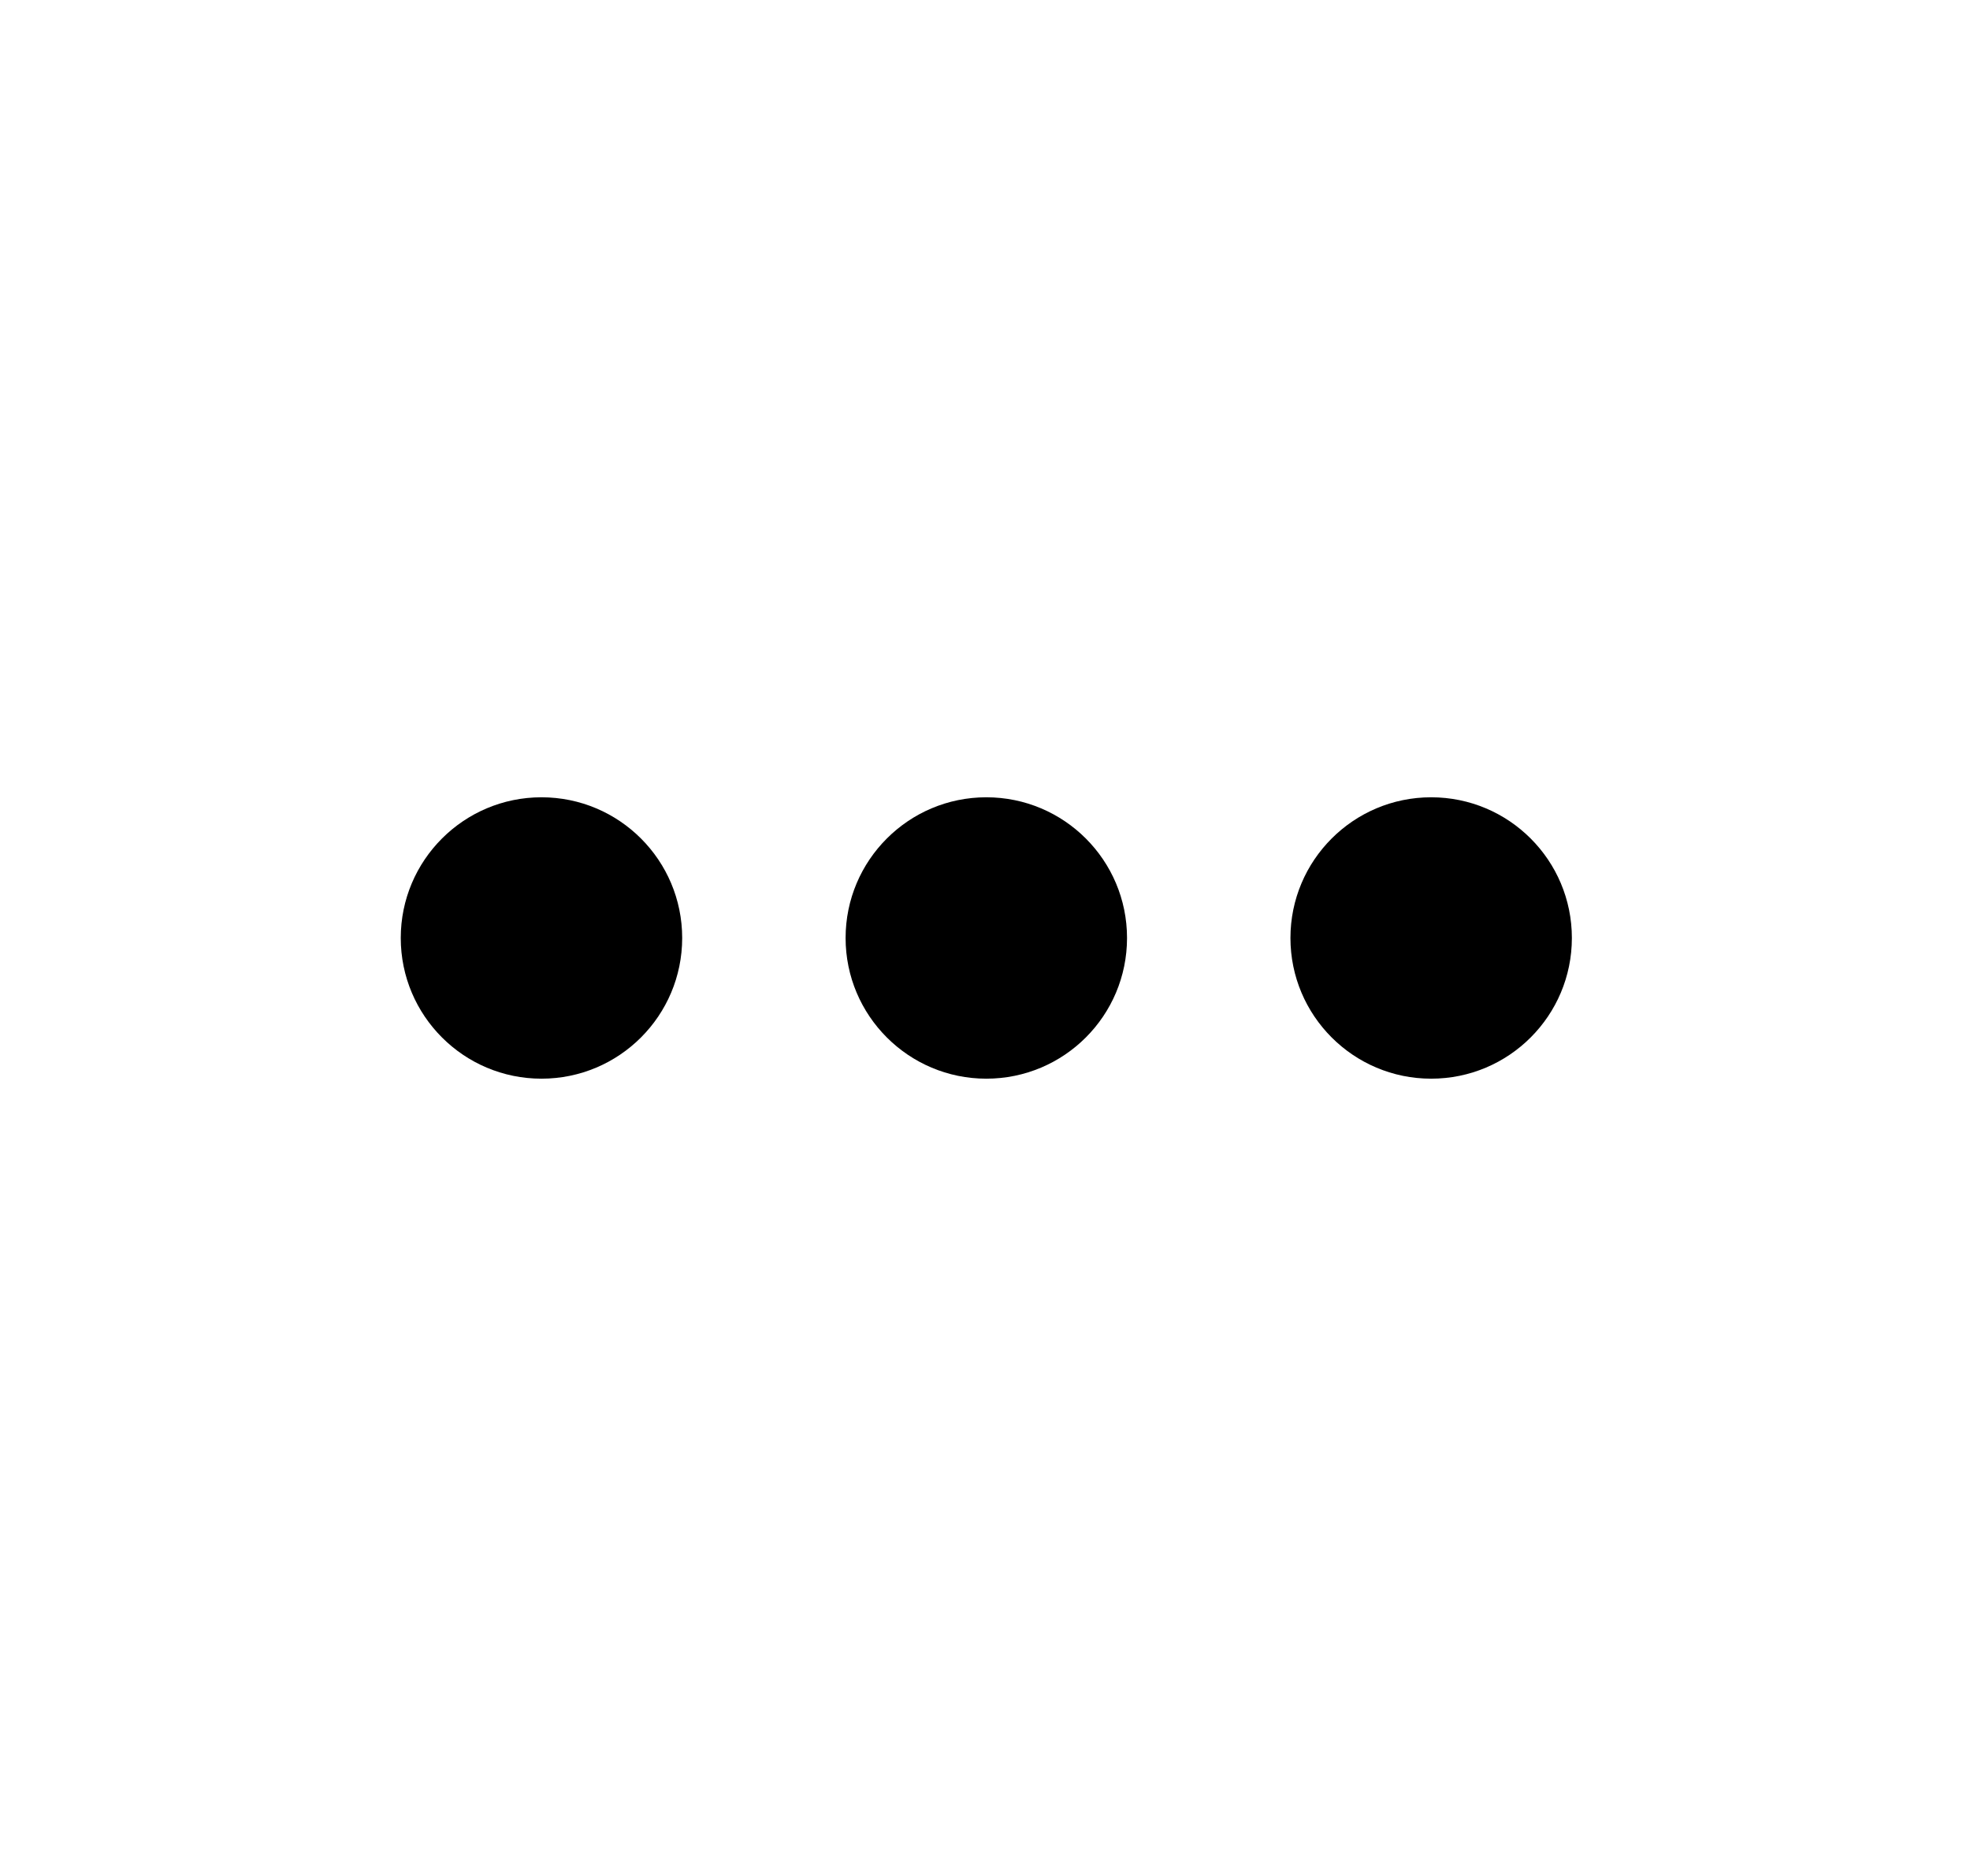
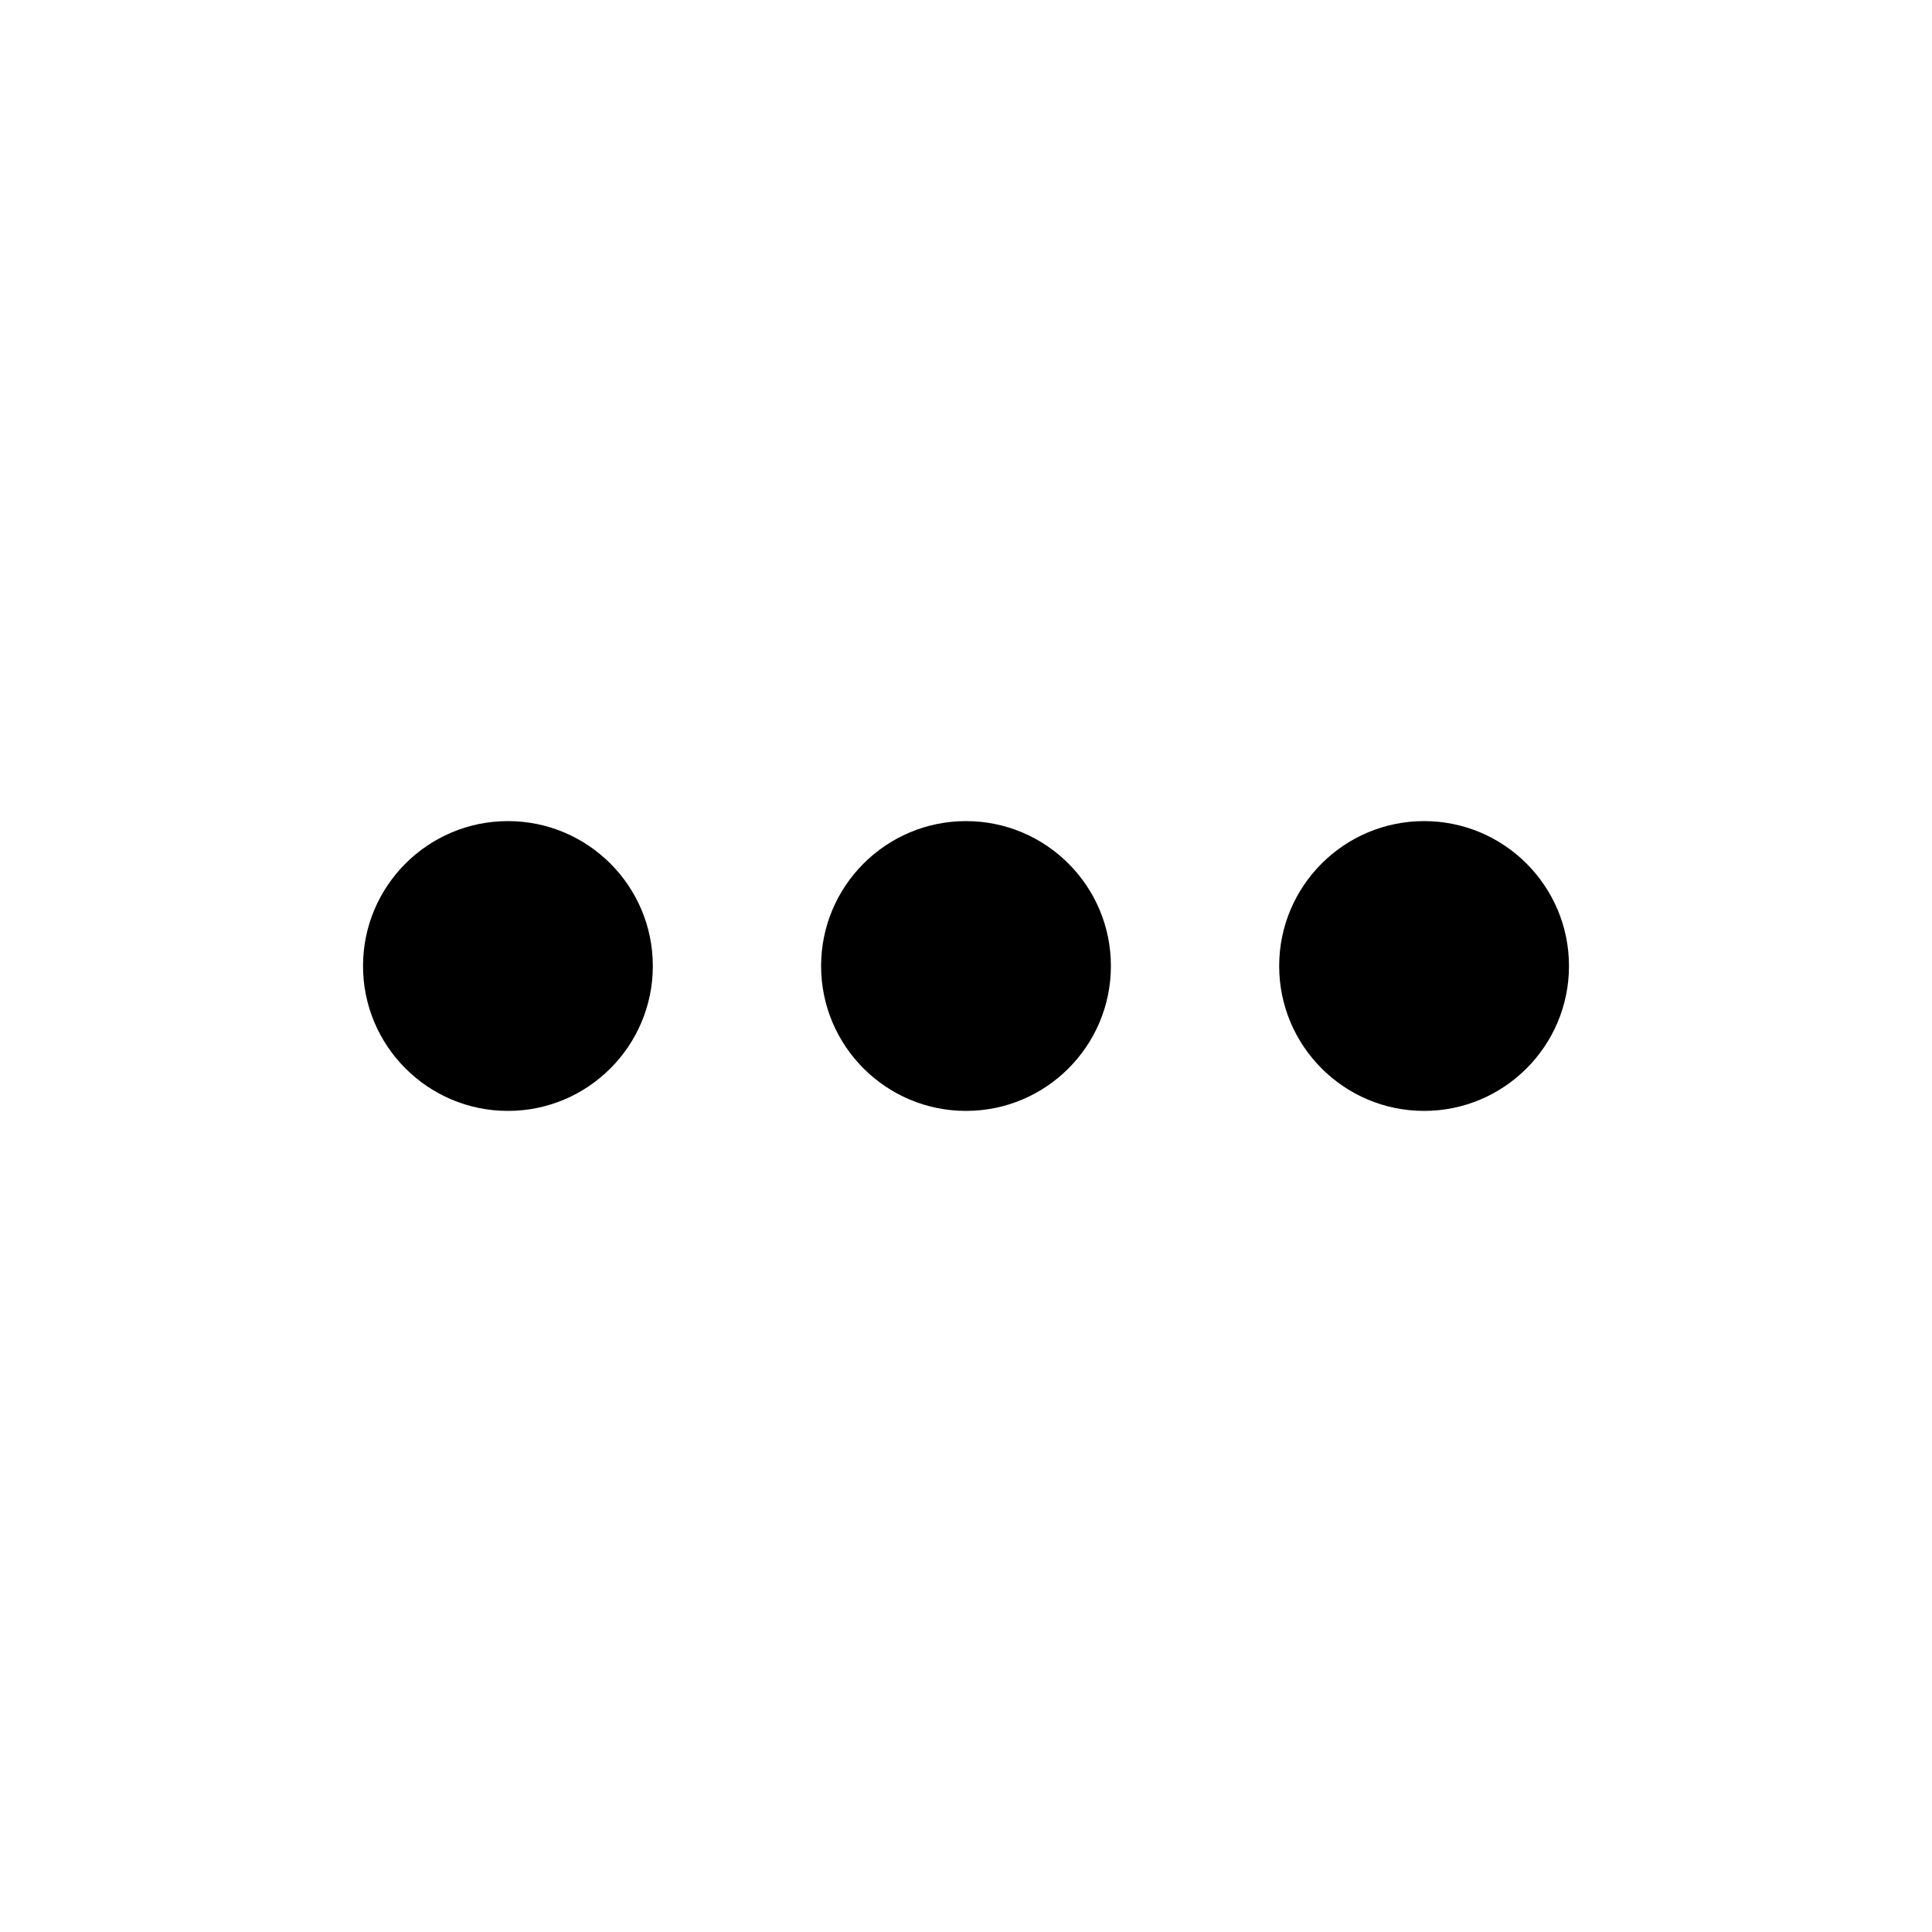
- <svg xmlns="http://www.w3.org/2000/svg" width="21" height="20" viewBox="0 0 21 20" fill="none">
-   <path d="M7.272 10C7.272 10.828 6.601 11.5 5.772 11.5C4.944 11.5 4.272 10.828 4.272 10C4.272 9.172 4.944 8.5 5.772 8.5C6.601 8.5 7.272 9.172 7.272 10Z" fill="black" />
-   <path d="M12.014 10C12.014 10.828 11.343 11.5 10.514 11.5C9.686 11.5 9.014 10.828 9.014 10C9.014 9.172 9.686 8.5 10.514 8.5C11.343 8.5 12.014 9.172 12.014 10Z" fill="black" />
-   <path d="M16.756 10C16.756 10.828 16.085 11.5 15.256 11.5C14.428 11.5 13.756 10.828 13.756 10C13.756 9.172 14.428 8.5 15.256 8.5C16.085 8.5 16.756 9.172 16.756 10Z" fill="black" />
+ <svg xmlns="http://www.w3.org/2000/svg" width="20" height="20" viewBox="0 0 20 20" fill="none">
+   <path d="M6.758 10C6.758 10.828 6.086 11.5 5.258 11.5C4.43 11.5 3.758 10.828 3.758 10C3.758 9.172 4.43 8.5 5.258 8.5C6.086 8.5 6.758 9.172 6.758 10Z" fill="black" />
+   <path d="M11.5 10C11.5 10.828 10.828 11.5 10 11.5C9.172 11.5 8.5 10.828 8.5 10C8.5 9.172 9.172 8.5 10 8.5C10.828 8.5 11.5 9.172 11.5 10Z" fill="black" />
+   <path d="M16.242 10C16.242 10.828 15.57 11.5 14.742 11.5C13.914 11.5 13.242 10.828 13.242 10C13.242 9.172 13.914 8.5 14.742 8.5C15.57 8.5 16.242 9.172 16.242 10Z" fill="black" />
</svg>
